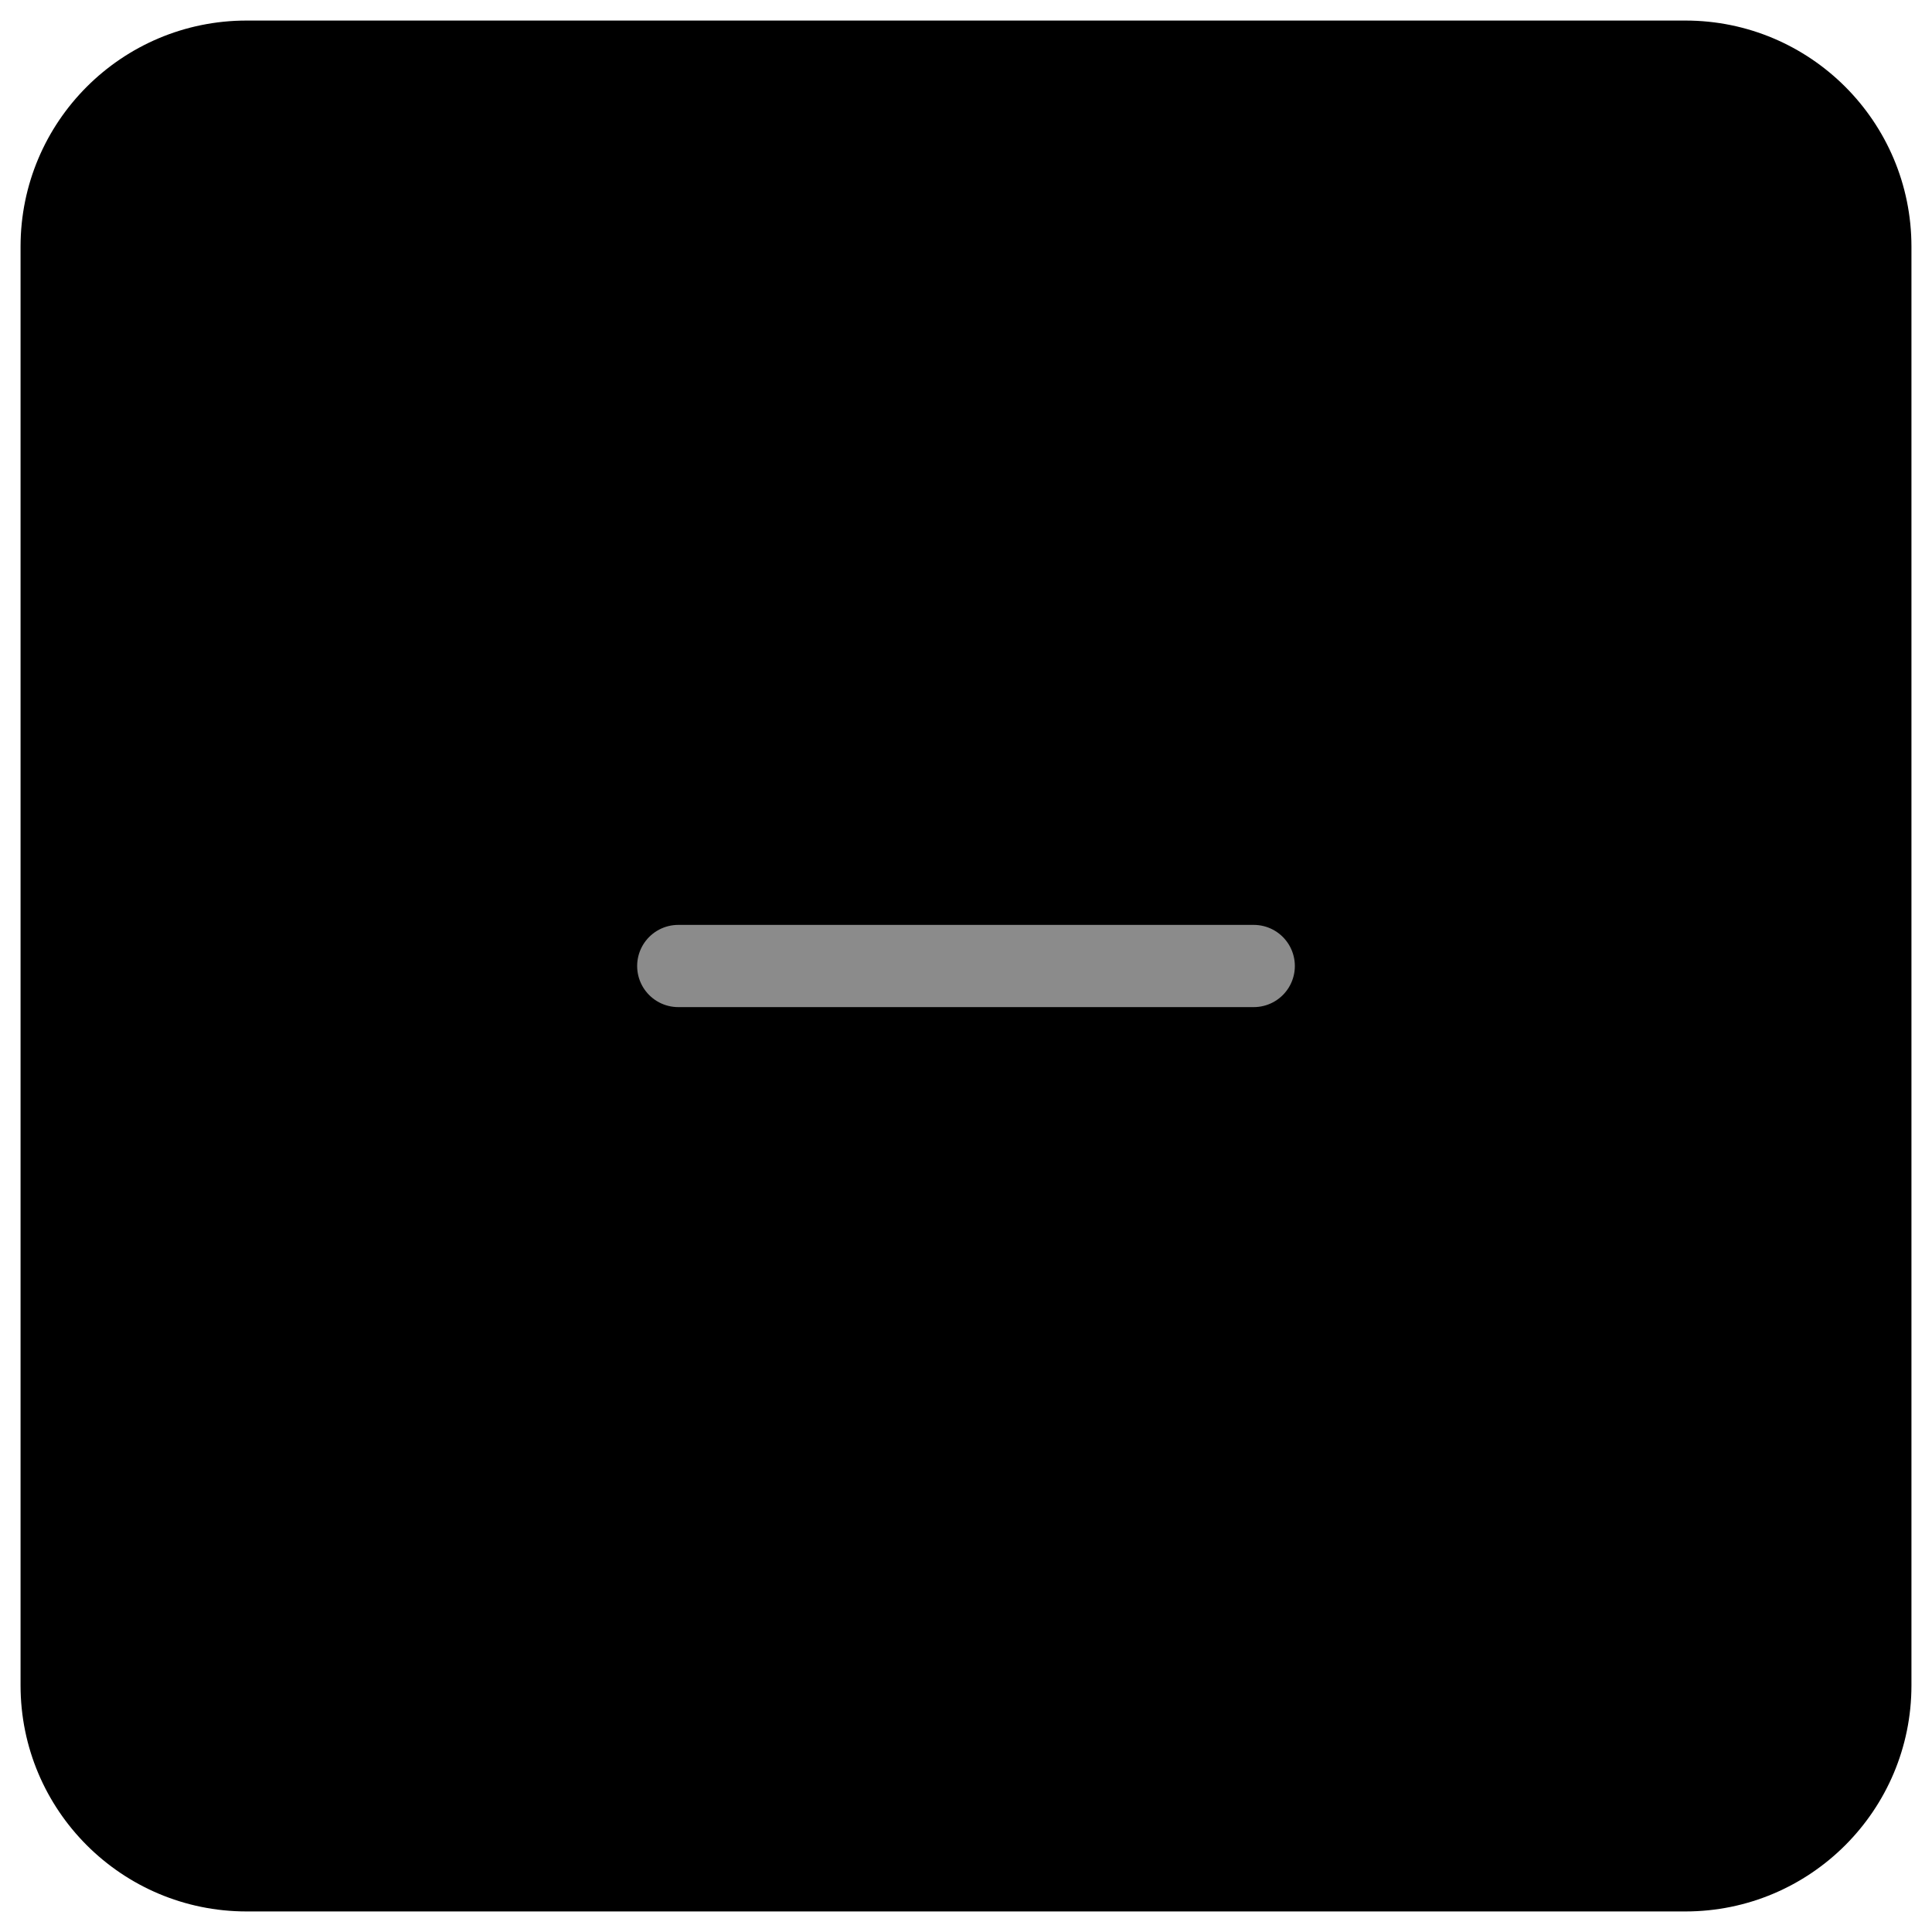
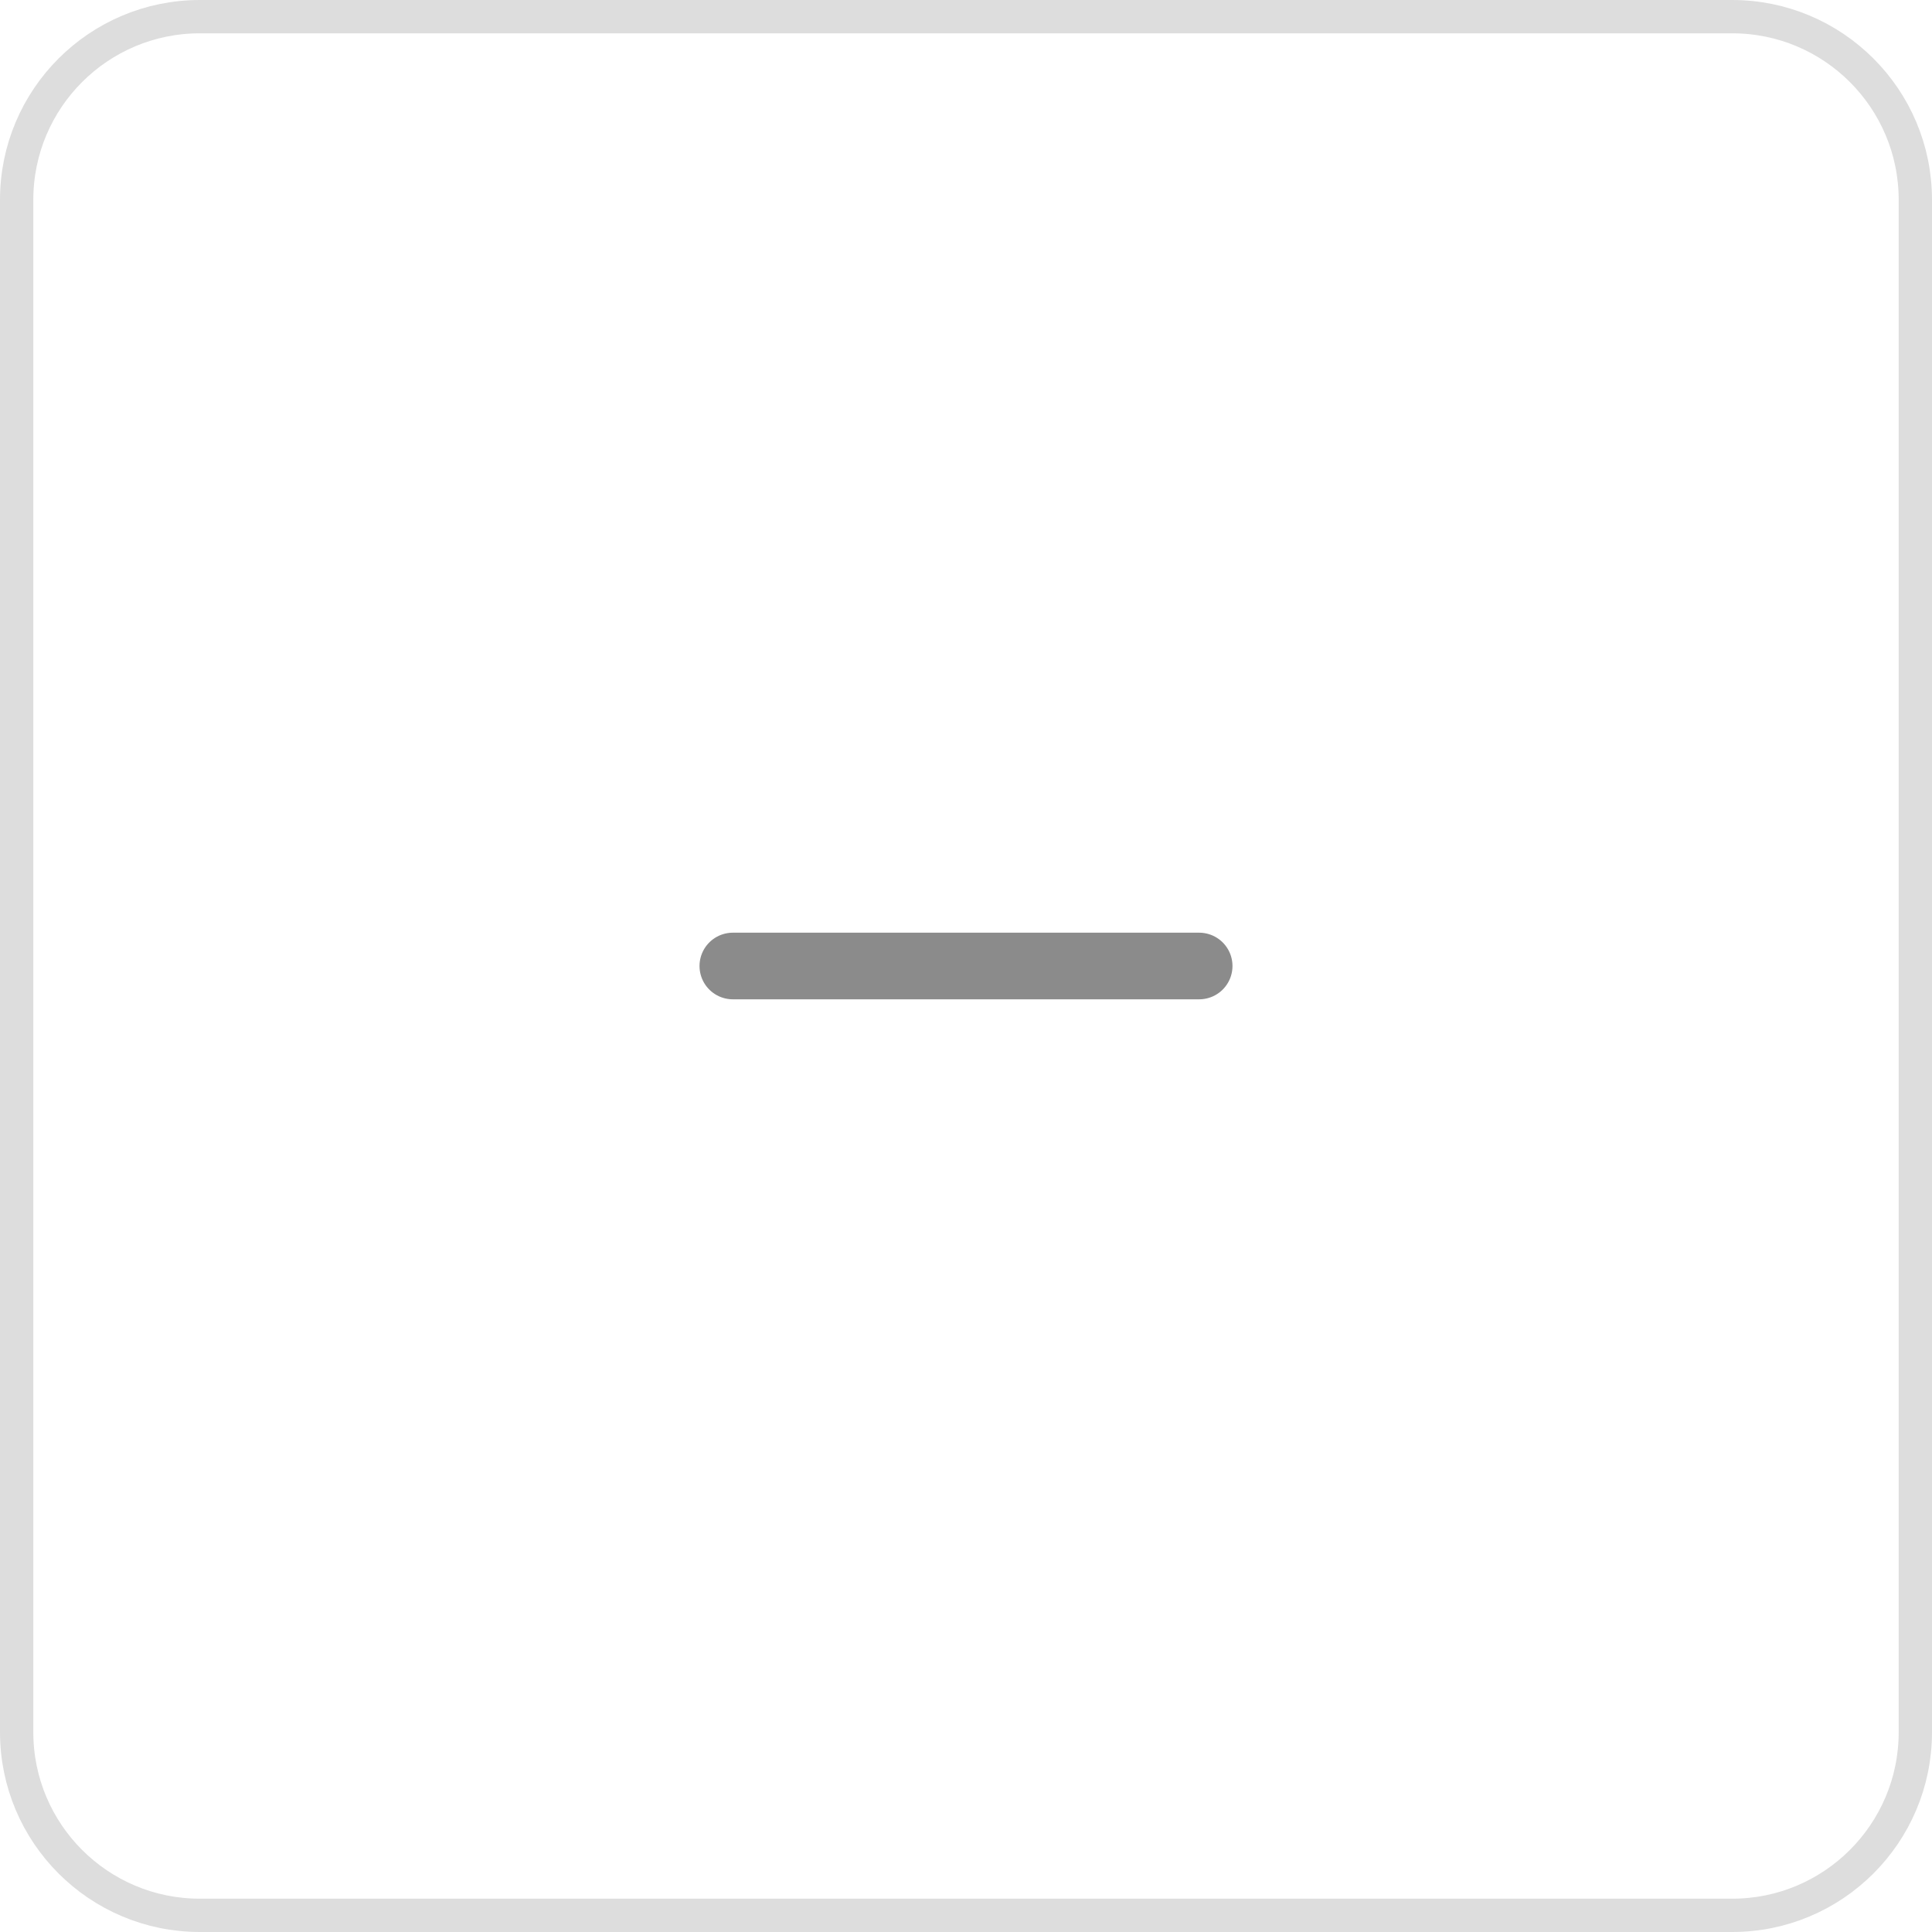
- <svg xmlns="http://www.w3.org/2000/svg" viewBox="0 0 47 47">
-   <path d="M0.5 6C0.5 2.962 2.962 0.5 6 0.5H41C44.038 0.5 46.5 2.962 46.5 6V41C46.5 44.038 44.038 46.5 41 46.5H6C2.962 46.5 0.5 44.038 0.5 41V6Z" />
-   <path d="M16.5 23.5H30.5" stroke="#8B8B8B" stroke-width="2" stroke-linecap="round" stroke-linejoin="round" />
+ <svg xmlns="http://www.w3.org/2000/svg" width="58" height="58" viewBox="0 0 58 58" fill="none">
+   <path d="M0.5 6C0.5 2.962 2.962 0.5 6 0.5H52C55.038 0.5 57.5 2.962 57.5 6V52C57.5 55.038 55.038 57.5 52 57.5H6C2.962 57.5 0.5 55.038 0.5 52V6Z" stroke="#DDDDDD" />
+   <path d="M22 29H36" stroke="#8B8B8B" stroke-width="2" stroke-linecap="round" stroke-linejoin="round" />
</svg>
